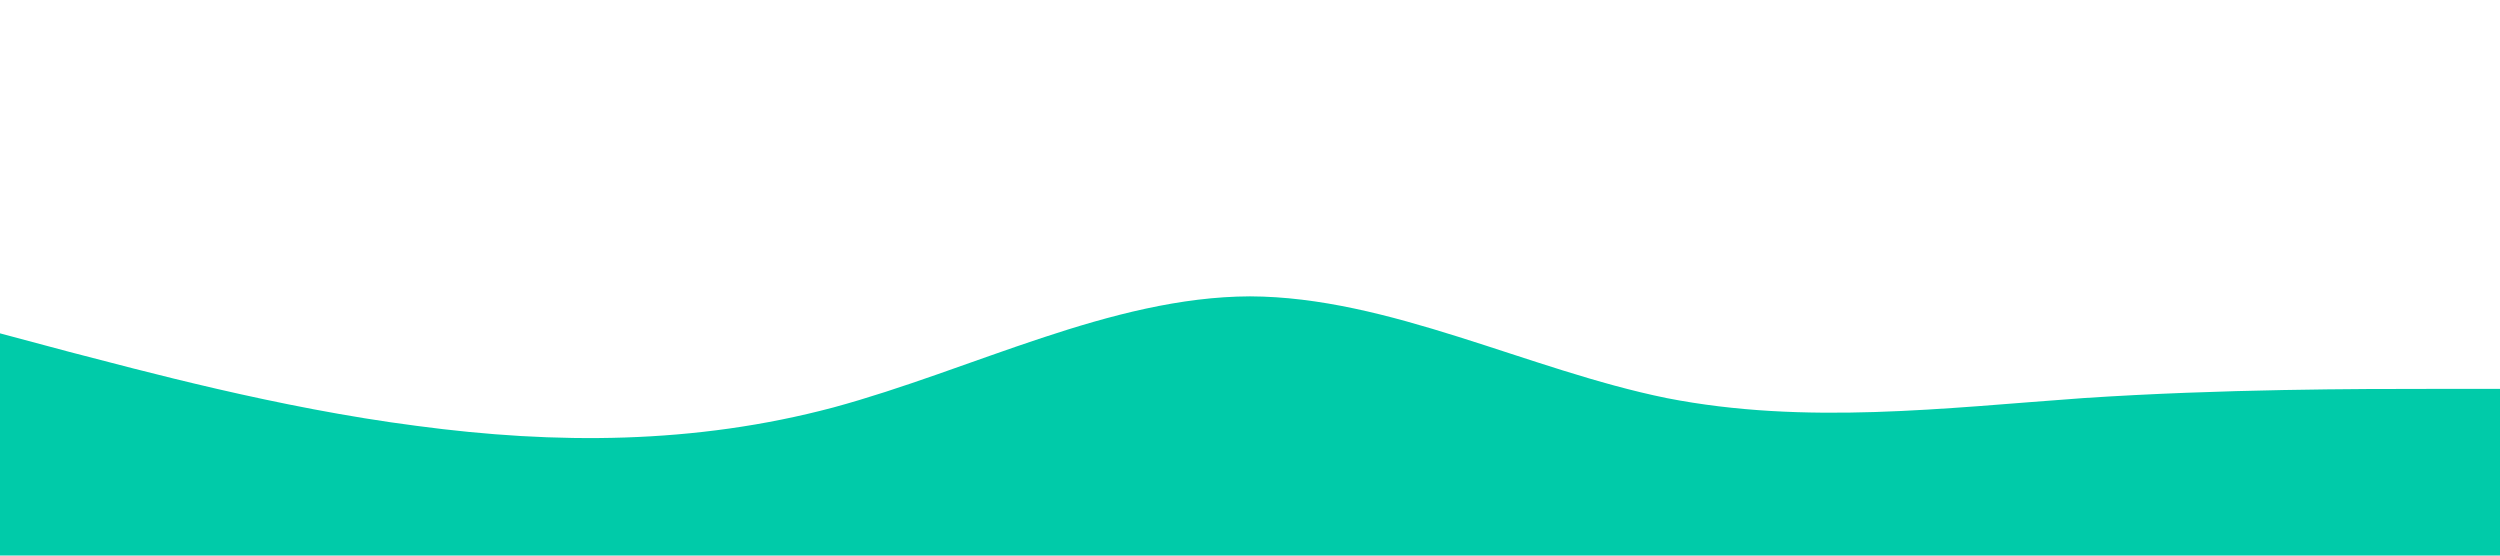
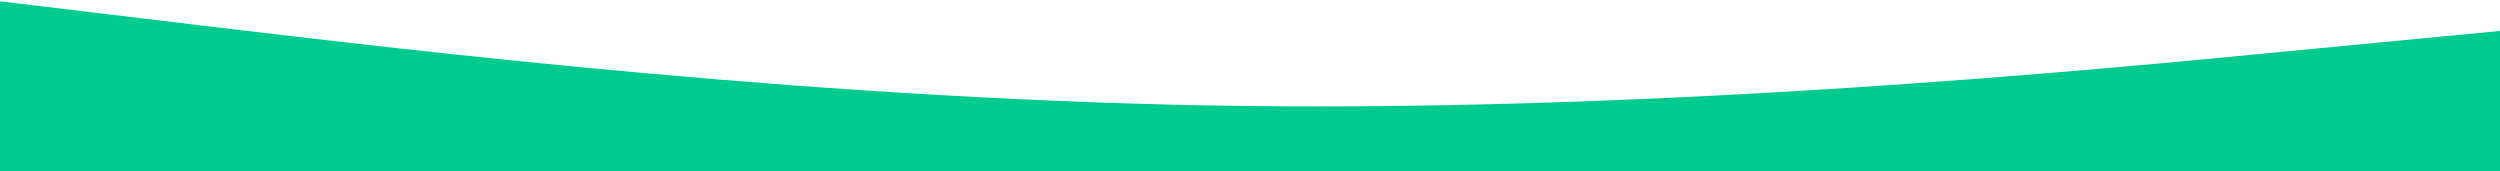
- <svg xmlns="http://www.w3.org/2000/svg" viewBox="0 0 1440 320">
-   <path fill="#00cba9" fill-opacity="1" d="M0,192L40,202.7C80,213,160,235,240,245.3C320,256,400,256,480,234.7C560,213,640,171,720,170.7C800,171,880,213,960,229.3C1040,245,1120,235,1200,229.3C1280,224,1360,224,1400,224L1440,224L1440,320L1400,320C1360,320,1280,320,1200,320C1120,320,1040,320,960,320C880,320,800,320,720,320C640,320,560,320,480,320C400,320,320,320,240,320C160,320,80,320,40,320L0,320Z" />
+ <svg xmlns="http://www.w3.org/2000/svg" width="1440" height="98" viewBox="0 0 1440 98" fill="none">
+   <path d="M-2 0.516L118.167 14.95C238.333 29.169 478.667 58.362 719 61.066C959.333 63.769 1199.67 41.062 1319.83 29.331L1440 17.816V104.316H1319.83C1199.67 104.316 959.333 104.316 719 104.316C478.667 104.316 238.333 104.316 118.167 104.316H-2V0.516Z" fill="#00CB8E" />
</svg>
